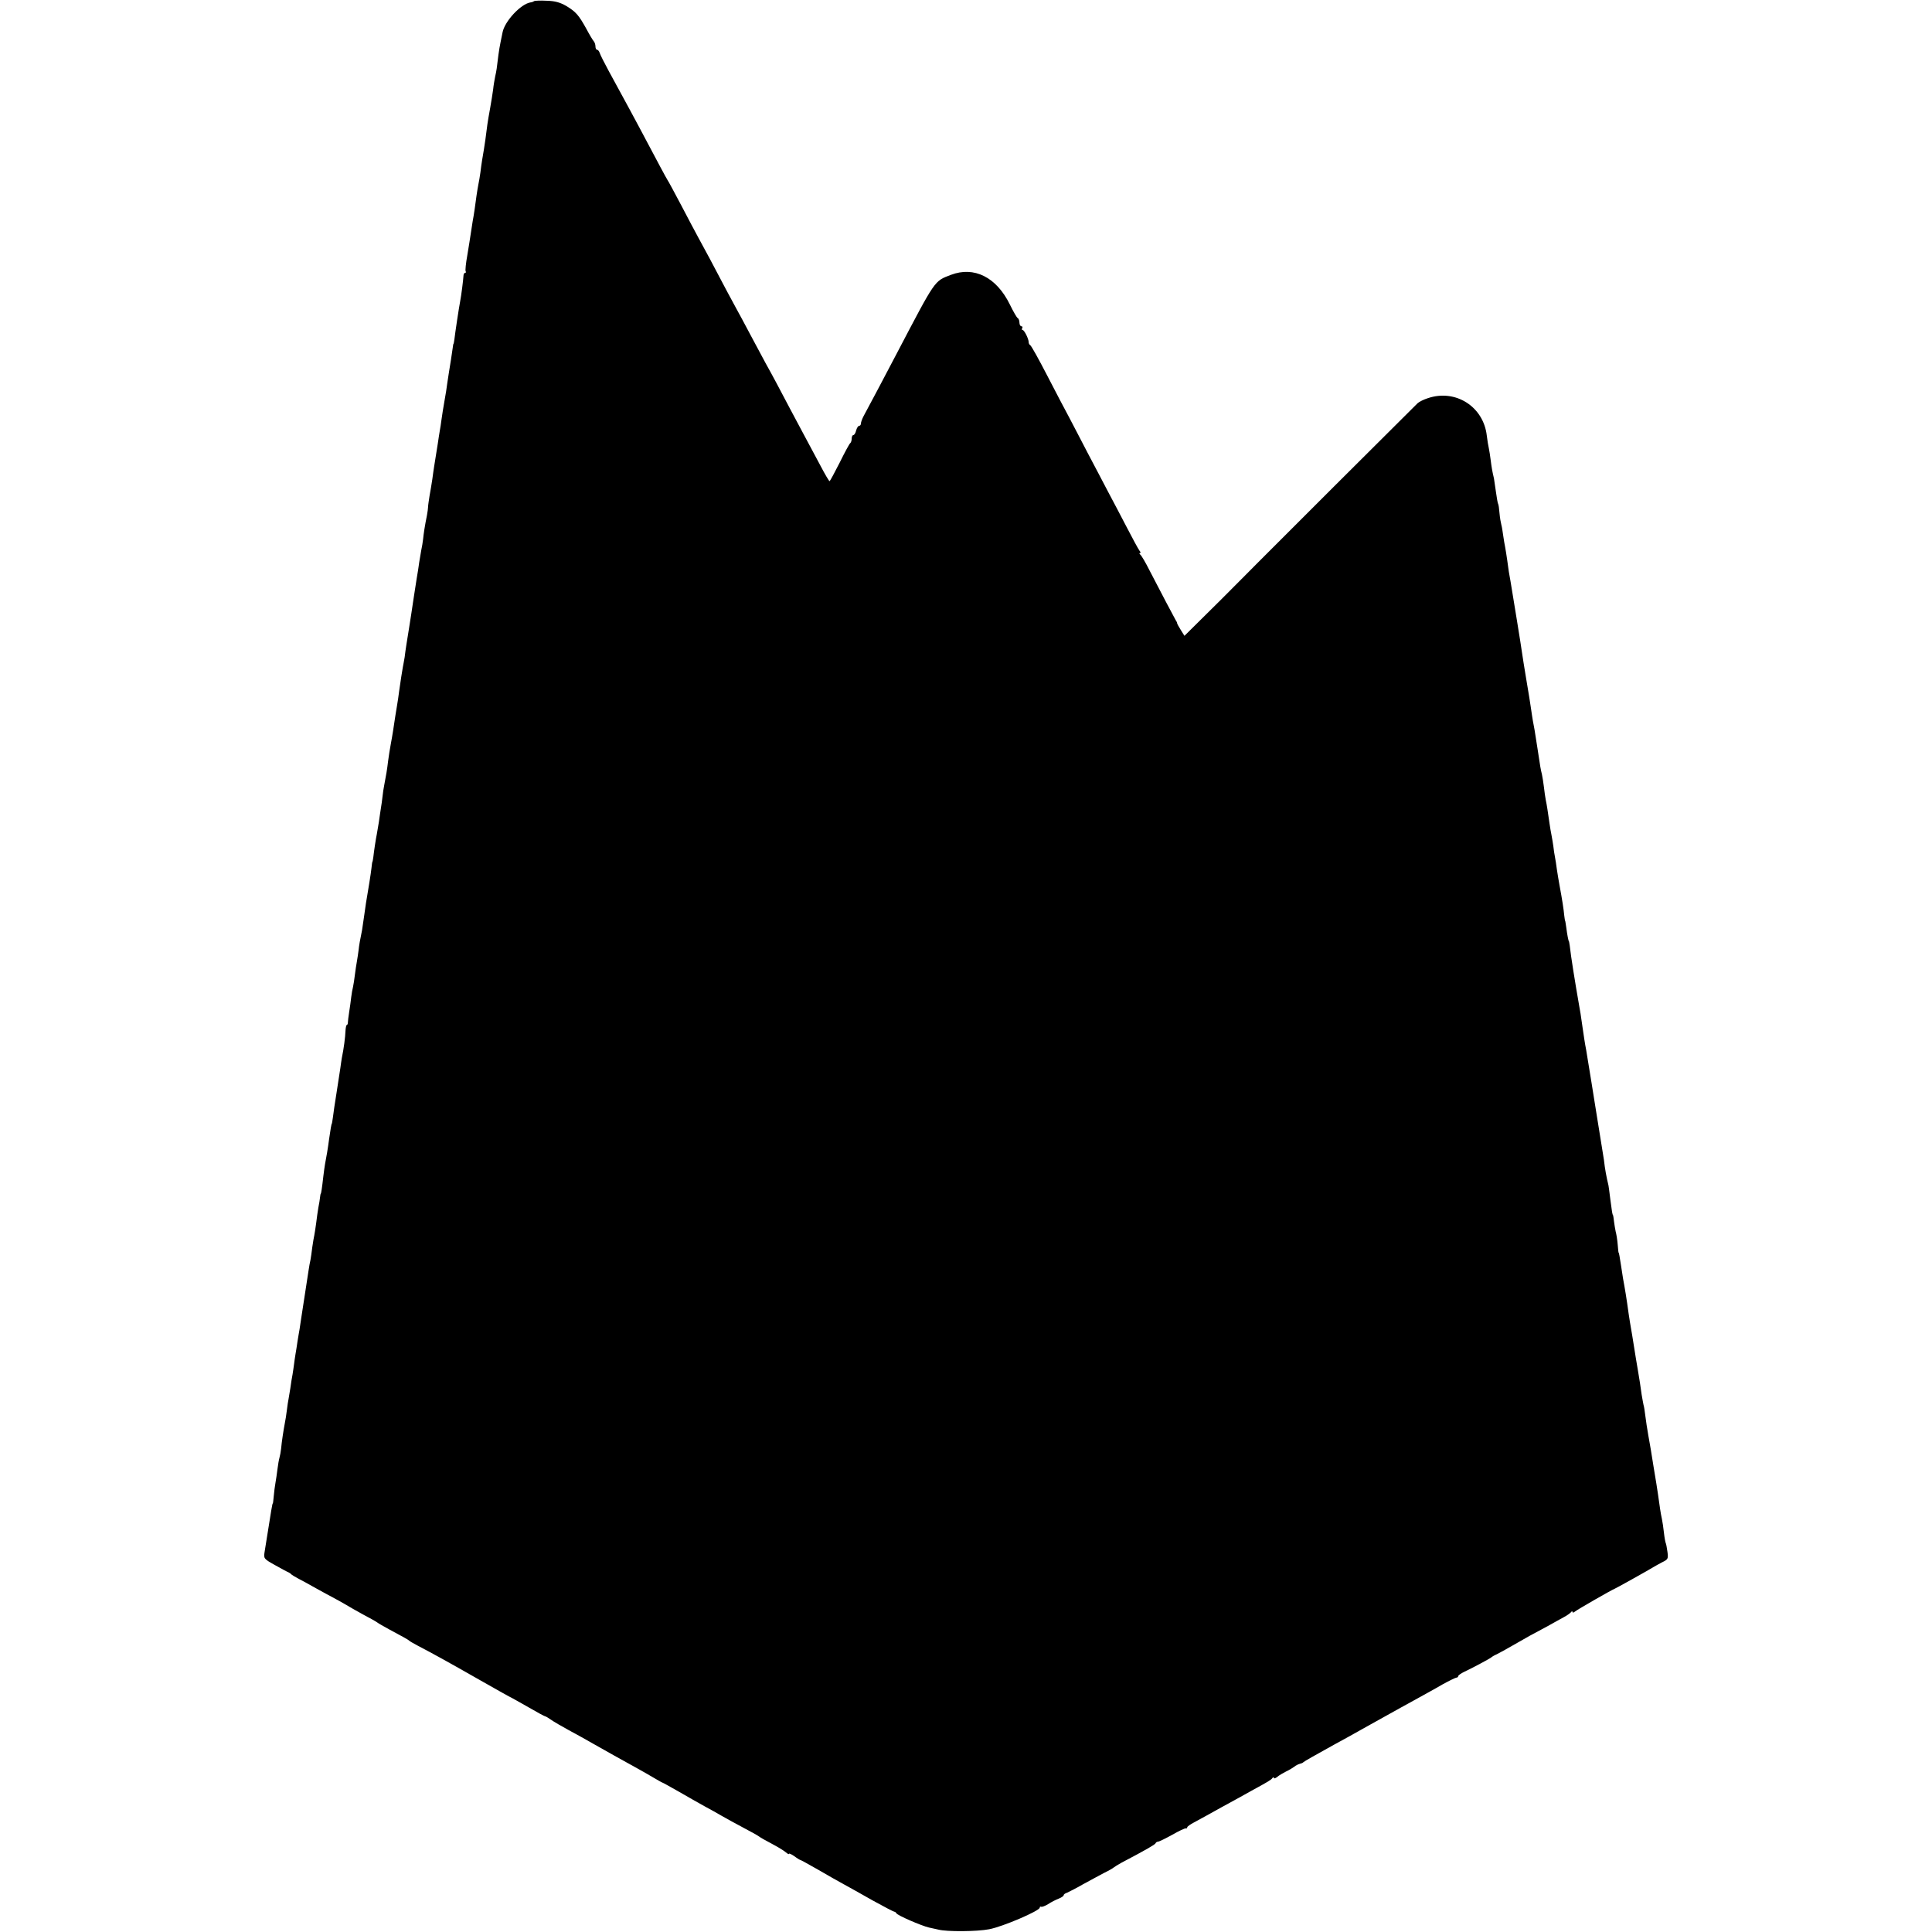
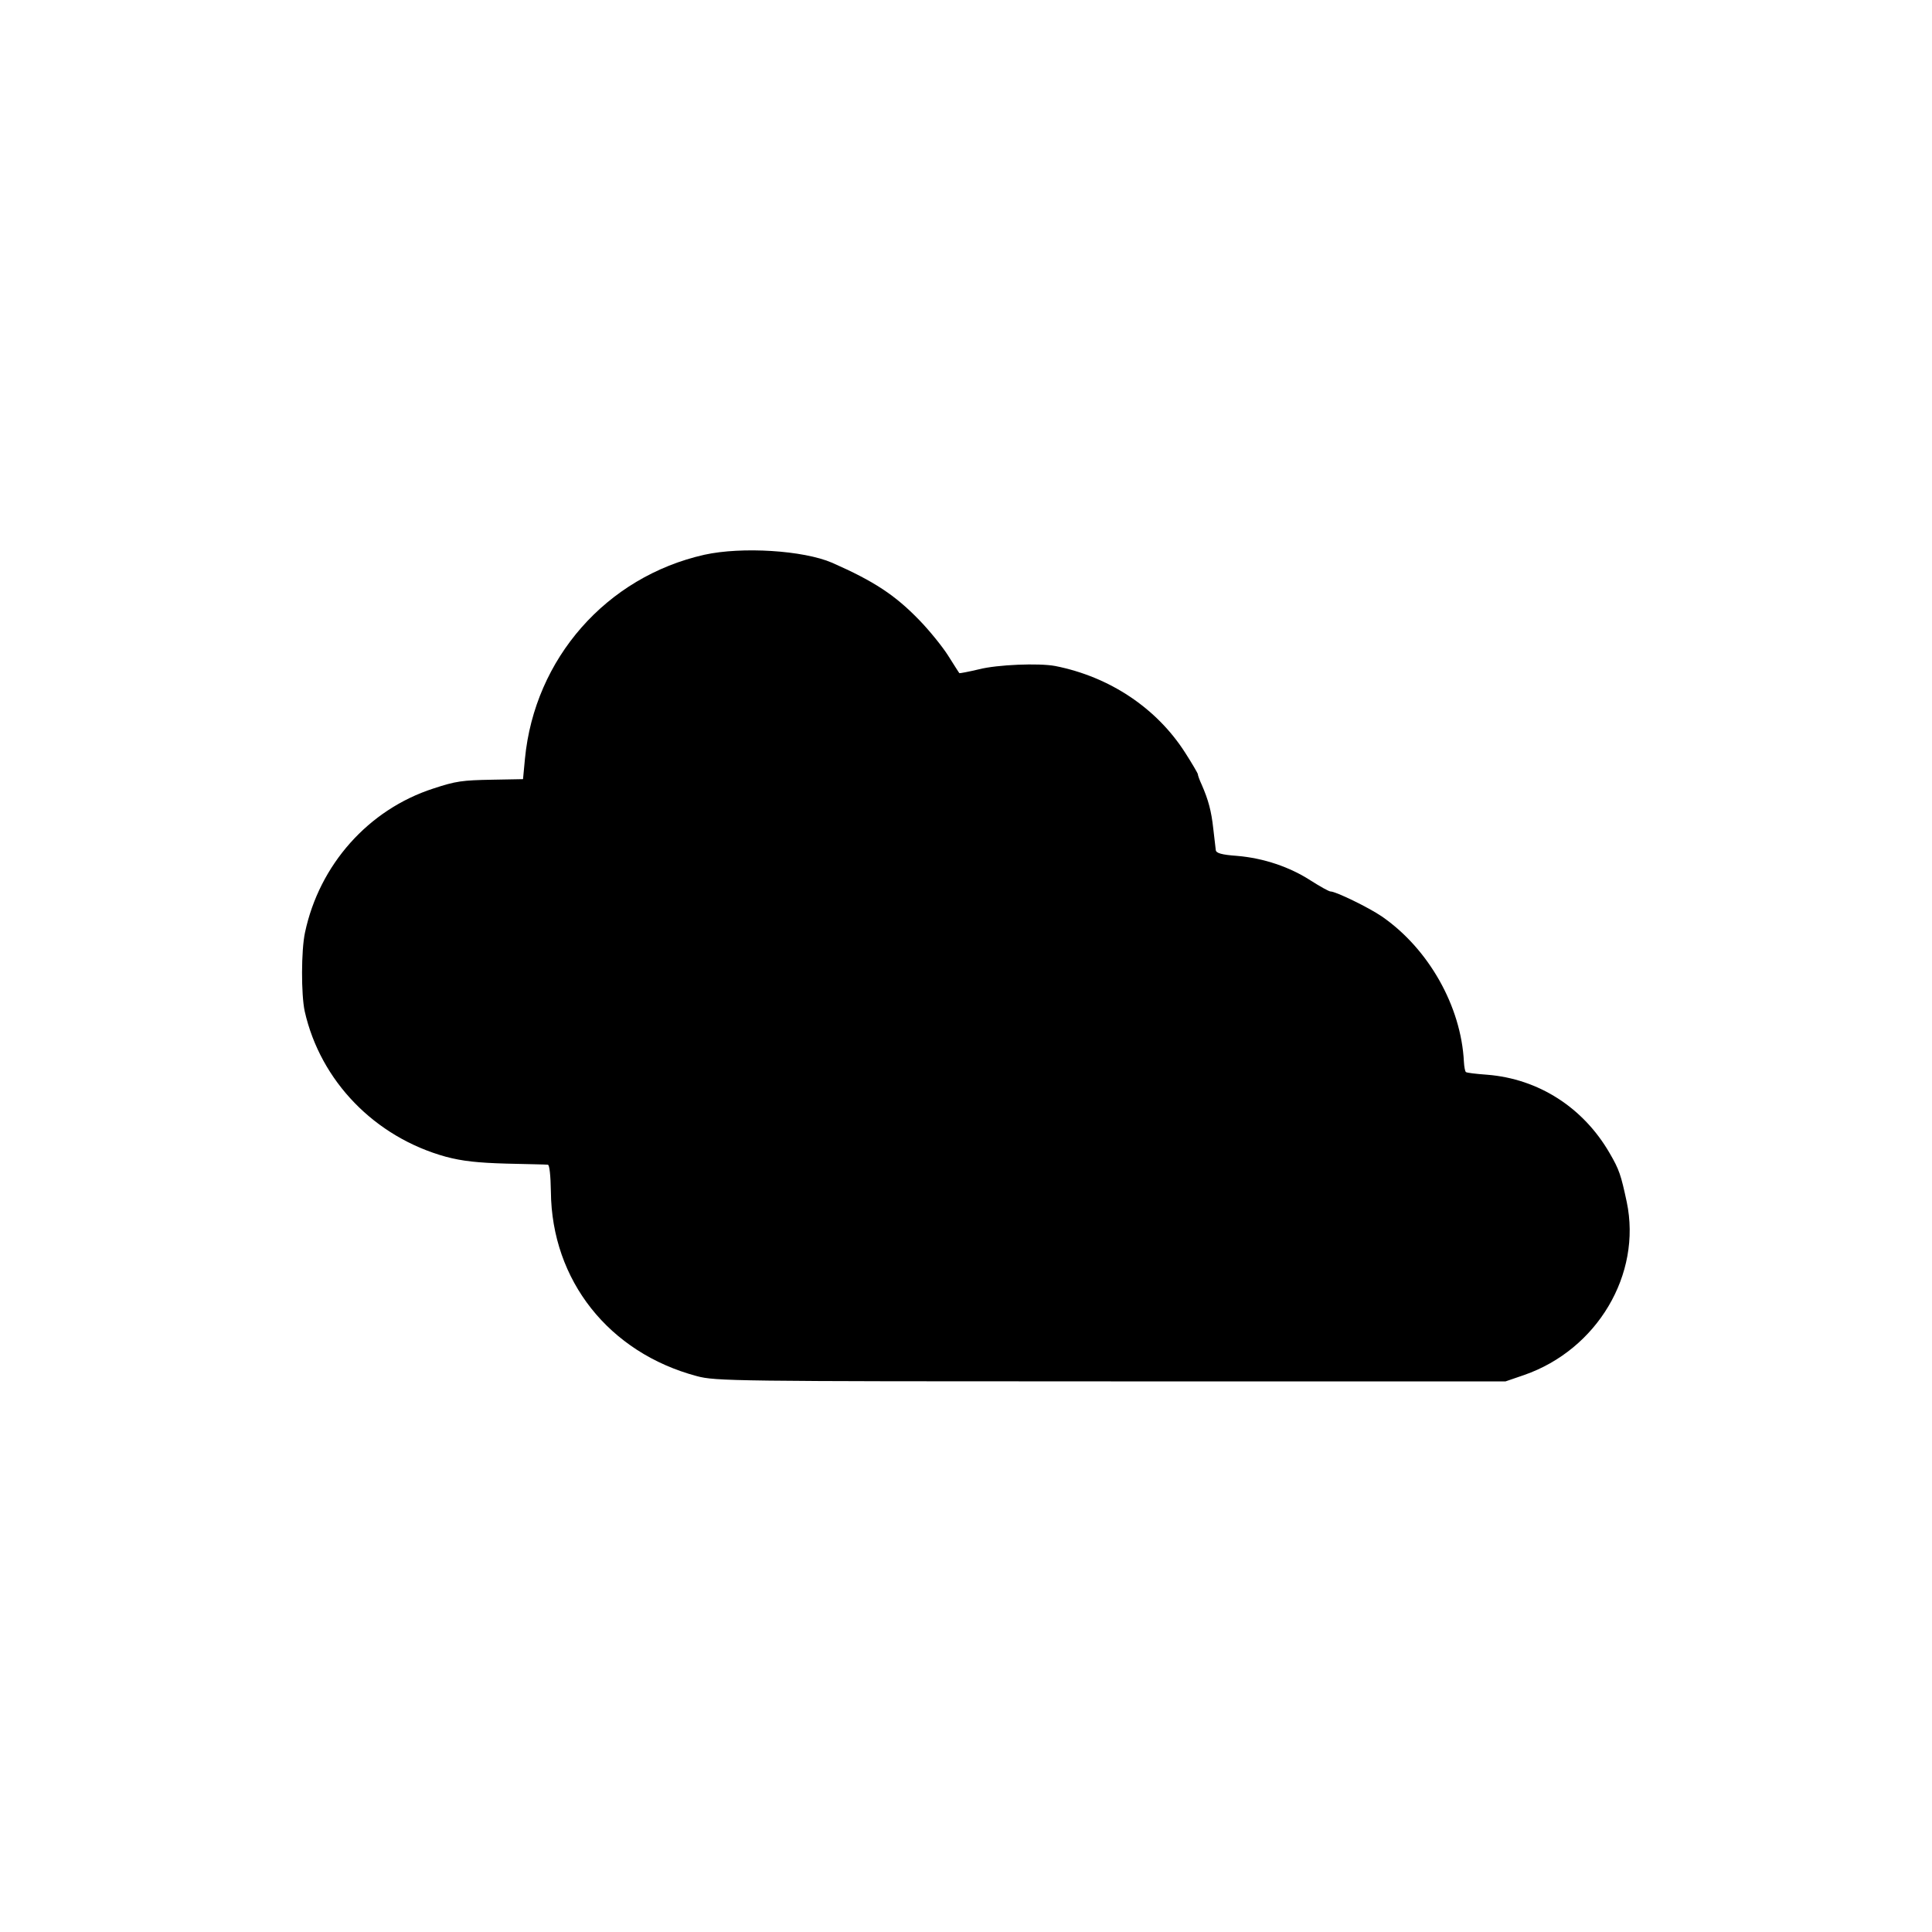
- <svg xmlns="http://www.w3.org/2000/svg" version="1.0" width="1048pt" height="1048pt" viewBox="0 0 1048 1048" preserveAspectRatio="xMidYMid meet">
-   <g transform="translate(0,1048) scale(0.1,-0.1)" fill="#000000" stroke="none">
-     <path d="M2897 10474 c-3 -3 -11 -6 -19 -7 -53 -8 -141 -103 -152 -163 -3 -16 -8 -40 -11 -54 -3 -14 -8 -43 -11 -65 -9 -76 -11 -90 -18 -120 -3 -16 -9 -48 -11 -70 -3 -22 -10 -67 -16 -100 -6 -33 -13 -73 -15 -88 -8 -64 -15 -114 -19 -137 -7 -40 -14 -82 -19 -125 -3 -22 -8 -51 -11 -65 -3 -14 -7 -41 -10 -60 -6 -47 -15 -110 -21 -140 -2 -14 -7 -43 -10 -65 -3 -22 -12 -76 -19 -119 -8 -44 -12 -83 -9 -88 3 -4 1 -8 -3 -8 -5 0 -9 -8 -9 -17 -1 -21 -12 -108 -18 -138 -6 -30 -28 -176 -31 -205 -2 -14 -4 -25 -5 -25 -1 0 -3 -9 -4 -20 -3 -26 -16 -105 -21 -136 -2 -13 -6 -40 -9 -59 -2 -19 -9 -62 -15 -95 -6 -33 -13 -78 -16 -100 -3 -22 -7 -51 -10 -65 -2 -13 -7 -42 -10 -65 -9 -57 -15 -96 -20 -125 -2 -14 -7 -45 -10 -70 -4 -25 -10 -65 -15 -90 -4 -25 -8 -52 -8 -60 0 -8 -3 -28 -6 -45 -12 -59 -18 -100 -21 -130 -2 -16 -6 -43 -10 -60 -3 -16 -8 -46 -11 -65 -2 -19 -9 -60 -14 -90 -5 -30 -11 -71 -14 -90 -13 -88 -18 -119 -26 -170 -12 -74 -21 -129 -25 -165 -3 -16 -7 -41 -10 -55 -5 -29 -11 -66 -20 -130 -3 -25 -8 -58 -11 -75 -3 -16 -7 -41 -9 -55 -9 -60 -16 -108 -25 -155 -5 -27 -12 -70 -15 -95 -5 -44 -11 -78 -21 -130 -3 -14 -7 -41 -9 -60 -2 -19 -6 -48 -9 -65 -2 -16 -8 -50 -11 -75 -4 -25 -9 -54 -11 -65 -5 -23 -15 -89 -19 -125 -2 -14 -4 -25 -5 -25 -1 0 -3 -15 -5 -34 -3 -28 -17 -116 -30 -191 -1 -8 -6 -40 -10 -70 -4 -30 -9 -64 -11 -75 -11 -53 -16 -82 -19 -110 -2 -16 -6 -43 -9 -60 -3 -16 -8 -49 -11 -73 -3 -24 -7 -53 -10 -65 -3 -12 -8 -38 -10 -57 -2 -19 -7 -55 -11 -80 -4 -25 -7 -51 -7 -57 0 -7 -3 -13 -6 -13 -3 0 -6 -15 -7 -33 -1 -31 -9 -95 -20 -147 -2 -14 -6 -38 -8 -55 -3 -16 -11 -75 -20 -130 -9 -55 -18 -116 -20 -135 -3 -19 -5 -35 -6 -35 -2 0 -8 -35 -15 -85 -6 -47 -15 -100 -22 -135 -2 -11 -6 -40 -9 -65 -7 -63 -12 -95 -14 -95 -1 0 -3 -9 -4 -20 -1 -11 -5 -36 -9 -55 -3 -19 -9 -57 -12 -85 -4 -27 -8 -57 -10 -65 -2 -8 -7 -37 -11 -65 -3 -27 -8 -59 -10 -70 -3 -11 -7 -36 -10 -55 -3 -19 -12 -78 -20 -130 -8 -52 -17 -111 -20 -130 -3 -19 -7 -46 -9 -60 -3 -14 -7 -43 -11 -65 -3 -22 -8 -53 -11 -70 -3 -16 -6 -41 -8 -55 -2 -14 -5 -38 -8 -55 -3 -16 -9 -50 -12 -75 -4 -25 -9 -52 -10 -60 -2 -8 -6 -35 -9 -60 -3 -25 -8 -56 -11 -70 -7 -37 -17 -101 -20 -137 -2 -18 -6 -40 -9 -50 -3 -10 -8 -38 -11 -63 -3 -25 -8 -58 -11 -75 -3 -16 -7 -48 -9 -70 -2 -22 -4 -40 -5 -40 -3 0 -6 -20 -45 -265 -5 -34 -4 -36 57 -70 34 -19 67 -37 73 -39 5 -2 12 -7 15 -11 3 -3 21 -14 40 -24 19 -10 62 -33 95 -52 33 -18 74 -41 90 -49 17 -9 46 -25 65 -36 19 -12 64 -37 100 -57 36 -19 70 -38 75 -42 6 -5 36 -22 67 -39 80 -43 102 -55 108 -61 3 -3 25 -16 50 -29 75 -39 157 -84 334 -185 93 -53 170 -96 172 -96 1 0 41 -23 89 -50 48 -28 89 -50 92 -50 3 0 17 -8 31 -18 15 -11 59 -36 97 -57 39 -21 99 -54 135 -75 36 -20 85 -48 110 -62 101 -56 165 -91 212 -119 27 -16 50 -29 52 -29 2 0 41 -22 87 -48 46 -27 109 -62 139 -79 30 -16 73 -40 95 -53 22 -13 74 -41 115 -63 41 -22 80 -43 86 -48 6 -5 37 -23 70 -40 32 -17 67 -38 77 -47 9 -8 17 -12 17 -8 0 4 13 -2 29 -13 16 -12 31 -21 34 -21 2 0 44 -23 93 -51 49 -29 112 -64 139 -79 28 -15 99 -55 159 -89 60 -33 113 -61 117 -61 4 0 9 -4 11 -8 4 -11 135 -68 178 -78 19 -4 42 -9 50 -11 45 -12 210 -11 276 2 74 14 274 100 274 117 0 5 3 7 8 5 4 -2 21 4 37 14 17 11 42 24 58 30 15 6 27 14 27 19 0 4 8 10 18 13 9 4 49 24 87 46 39 21 90 49 115 62 25 12 47 25 50 28 3 3 21 14 40 25 137 72 185 100 188 107 2 5 8 9 14 9 5 0 40 17 76 37 37 21 70 37 75 35 4 -1 7 1 7 6 0 4 17 16 38 27 20 11 87 47 147 81 61 33 135 74 165 91 90 49 105 58 112 68 4 6 8 6 8 1 0 -5 8 -3 18 5 9 8 31 21 47 29 17 8 37 20 45 26 8 7 22 14 30 16 8 2 17 5 20 9 5 5 65 39 170 97 25 13 104 57 175 97 175 97 220 123 285 158 30 17 86 47 123 69 38 21 73 38 78 38 5 0 9 4 9 8 0 4 15 15 32 23 45 21 142 73 148 79 3 3 16 11 30 17 14 7 52 28 85 47 33 19 76 43 95 54 19 10 62 33 95 51 33 19 74 41 90 50 17 9 33 21 37 26 4 6 8 6 8 1 0 -5 6 -4 13 2 11 10 207 122 212 122 3 0 195 107 215 120 8 5 30 17 47 26 31 15 33 19 28 56 -3 22 -7 43 -9 47 -2 3 -7 29 -10 56 -3 28 -8 61 -11 75 -3 14 -8 39 -10 55 -8 58 -16 112 -20 136 -7 42 -27 163 -30 184 -2 11 -8 47 -14 80 -6 33 -13 80 -16 105 -3 25 -7 52 -10 60 -2 8 -6 33 -10 55 -6 44 -12 84 -20 130 -3 17 -8 46 -11 65 -3 19 -12 76 -20 125 -9 50 -17 101 -19 115 -12 88 -20 136 -31 195 -3 17 -7 46 -10 65 -8 53 -12 75 -14 75 -1 0 -3 20 -5 45 -2 25 -7 56 -11 70 -3 14 -7 39 -9 55 -2 17 -4 31 -5 33 -4 4 -6 17 -15 87 -5 39 -9 72 -10 75 -1 3 -4 19 -8 35 -4 17 -9 47 -12 67 -2 21 -7 53 -10 70 -22 135 -36 221 -40 248 -3 23 -39 241 -51 315 -7 35 -13 77 -20 125 -10 69 -12 85 -18 115 -22 126 -45 268 -51 325 -2 14 -4 25 -5 25 -2 0 -9 35 -14 75 -3 19 -5 35 -6 35 -1 0 -3 14 -5 30 -3 33 -11 85 -25 160 -5 28 -12 68 -15 90 -3 22 -7 51 -10 65 -3 14 -7 41 -9 60 -3 19 -7 46 -10 60 -3 14 -8 43 -11 65 -9 62 -14 98 -20 125 -3 14 -7 45 -10 70 -3 25 -8 56 -11 70 -7 28 -8 34 -24 140 -15 99 -19 120 -25 150 -2 13 -7 42 -10 65 -3 22 -14 92 -25 155 -11 63 -21 131 -24 150 -4 33 -51 318 -62 385 -8 41 -11 63 -18 115 -3 25 -9 56 -11 70 -3 14 -8 43 -11 65 -3 22 -7 48 -10 58 -3 11 -8 39 -10 63 -2 25 -5 48 -8 52 -2 4 -7 31 -11 61 -4 30 -9 63 -11 75 -10 42 -13 62 -18 101 -3 22 -7 51 -10 64 -3 12 -8 43 -11 68 -18 158 -170 254 -320 203 -22 -7 -46 -19 -55 -27 -16 -15 -870 -867 -870 -868 0 -1 -89 -89 -197 -198 l-198 -196 -20 32 c-11 17 -20 34 -20 37 0 3 -3 10 -7 15 -7 12 -86 161 -142 270 -22 44 -45 83 -51 87 -5 4 -6 8 -1 8 5 0 3 6 -3 13 -6 8 -36 63 -67 123 -31 60 -77 147 -102 194 -25 47 -75 144 -113 215 -37 72 -82 157 -99 190 -18 33 -71 134 -118 225 -47 91 -89 167 -94 168 -4 2 -8 9 -8 16 0 18 -24 66 -33 66 -5 0 -5 5 -2 10 3 6 1 10 -4 10 -6 0 -11 9 -11 19 0 11 -4 23 -10 26 -5 3 -24 36 -42 73 -73 149 -194 209 -320 161 -91 -35 -81 -21 -295 -429 -57 -109 -150 -285 -180 -340 -7 -14 -13 -31 -13 -37 0 -7 -4 -13 -10 -13 -5 0 -12 -11 -16 -25 -3 -14 -10 -25 -15 -25 -5 0 -9 -9 -9 -19 0 -11 -4 -22 -8 -25 -4 -2 -30 -50 -57 -105 -28 -55 -52 -100 -55 -101 -3 0 -25 37 -49 83 -24 45 -62 116 -84 157 -48 90 -115 215 -154 290 -16 30 -43 80 -60 110 -16 30 -54 100 -83 155 -29 55 -64 120 -78 145 -25 45 -62 115 -141 265 -24 44 -53 98 -65 120 -12 22 -53 99 -90 170 -38 72 -72 135 -76 140 -6 9 -50 91 -150 280 -35 66 -58 108 -168 310 -24 44 -46 88 -49 98 -3 9 -9 17 -14 17 -5 0 -9 8 -9 18 0 10 -4 22 -9 28 -5 5 -23 35 -40 67 -42 76 -57 93 -110 125 -33 19 -61 27 -107 28 -34 2 -64 0 -67 -2z" />
+ <svg xmlns="http://www.w3.org/2000/svg" version="1.0" width="700pt" height="700pt" viewBox="0 0 700 700" preserveAspectRatio="xMidYMid meet">
+   <g transform="translate(0,700) scale(0.1,-0.1)" fill="#000000" stroke="none">
+     <path d="M2552 4990 c-355 -80 -615 -376 -650 -739 l-7 -74 -110 -2 c-111 -2 -133 -5 -215 -32 -235 -76 -413 -276 -465 -522 -14 -65 -14 -225 -1 -285 57 -253 254 -456 511 -527 60 -16 115 -22 220 -25 77 -2 145 -3 150 -4 6 0 10 -40 11 -98 3 -321 210 -583 529 -668 67 -18 132 -19 1500 -19 l1430 0 67 23 c265 92 427 365 372 627 -21 98 -27 117 -62 177 -96 166 -258 269 -443 284 -41 3 -76 7 -78 10 -3 3 -6 19 -7 37 -10 201 -128 410 -298 527 -47 32 -166 90 -185 90 -6 0 -38 18 -71 39 -77 50 -172 82 -268 90 -56 4 -76 10 -77 21 -1 8 -5 43 -9 77 -7 65 -18 105 -42 160 -8 17 -14 34 -14 38 0 3 -21 39 -46 78 -103 161 -273 275 -471 314 -59 11 -210 5 -276 -12 -38 -9 -70 -15 -71 -14 -2 2 -20 31 -41 64 -21 33 -68 91 -104 128 -88 91 -164 141 -316 208 -104 45 -327 59 -463 29z" />
  </g>
</svg>
